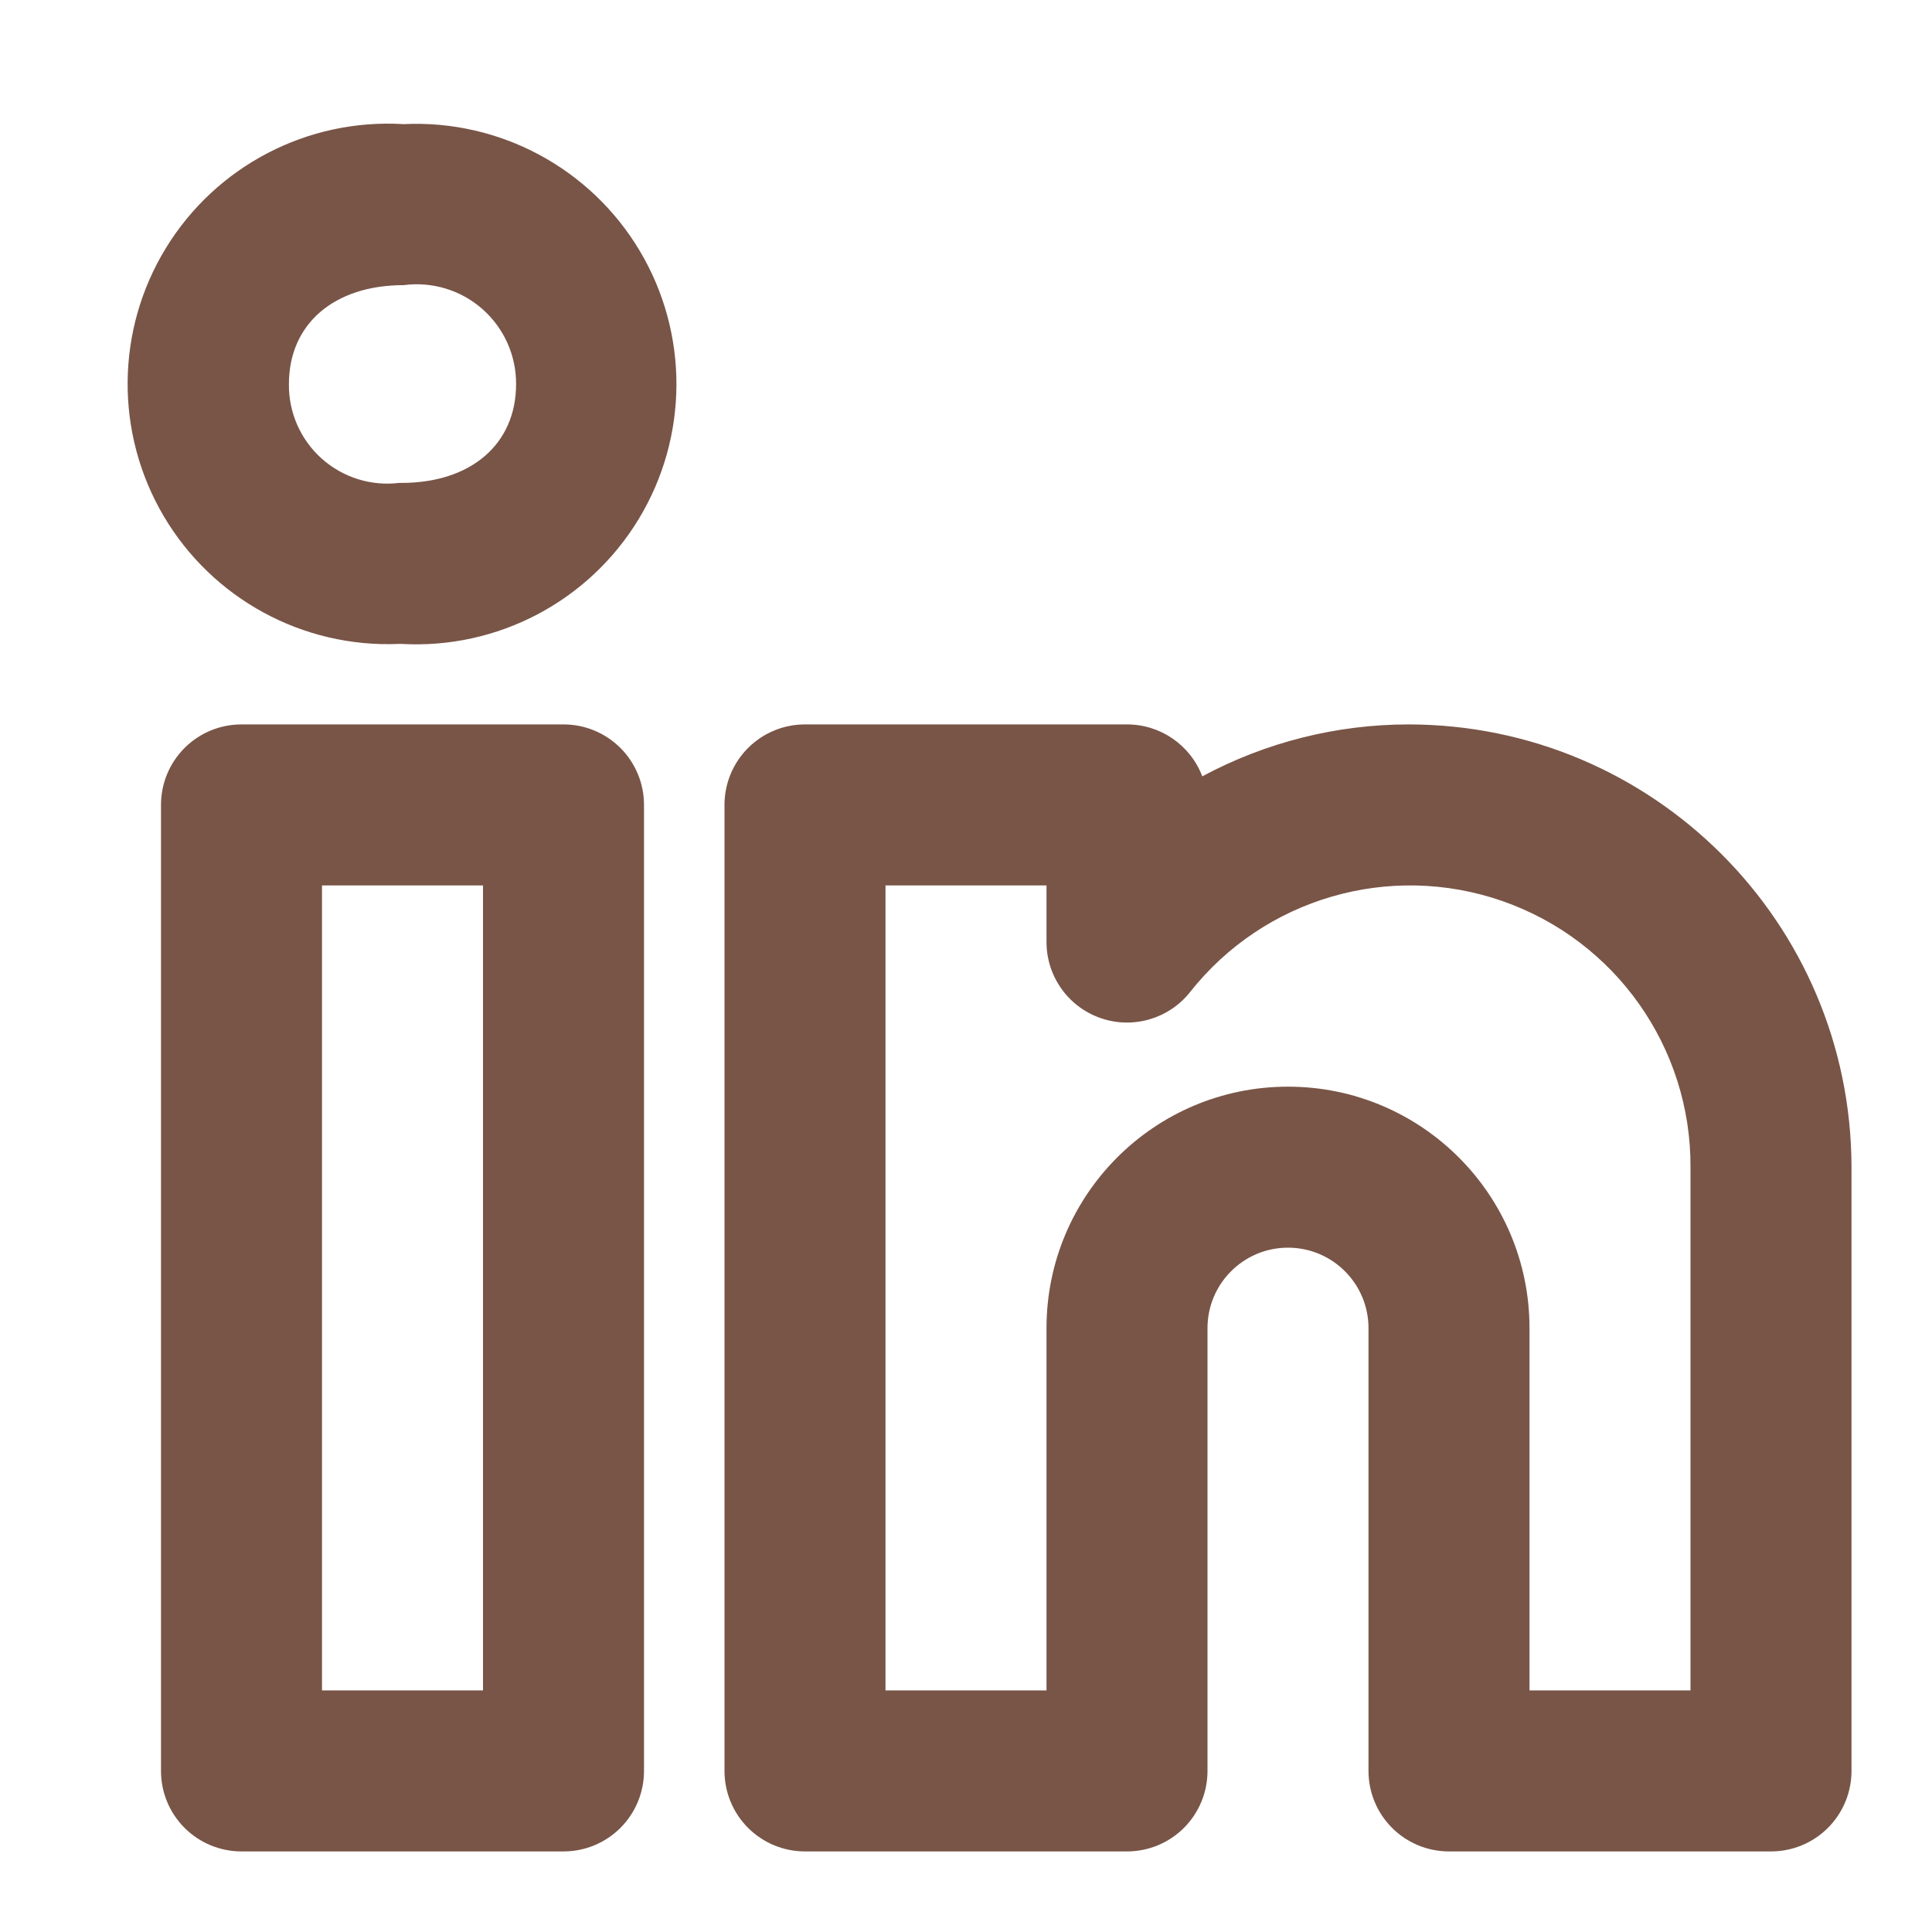
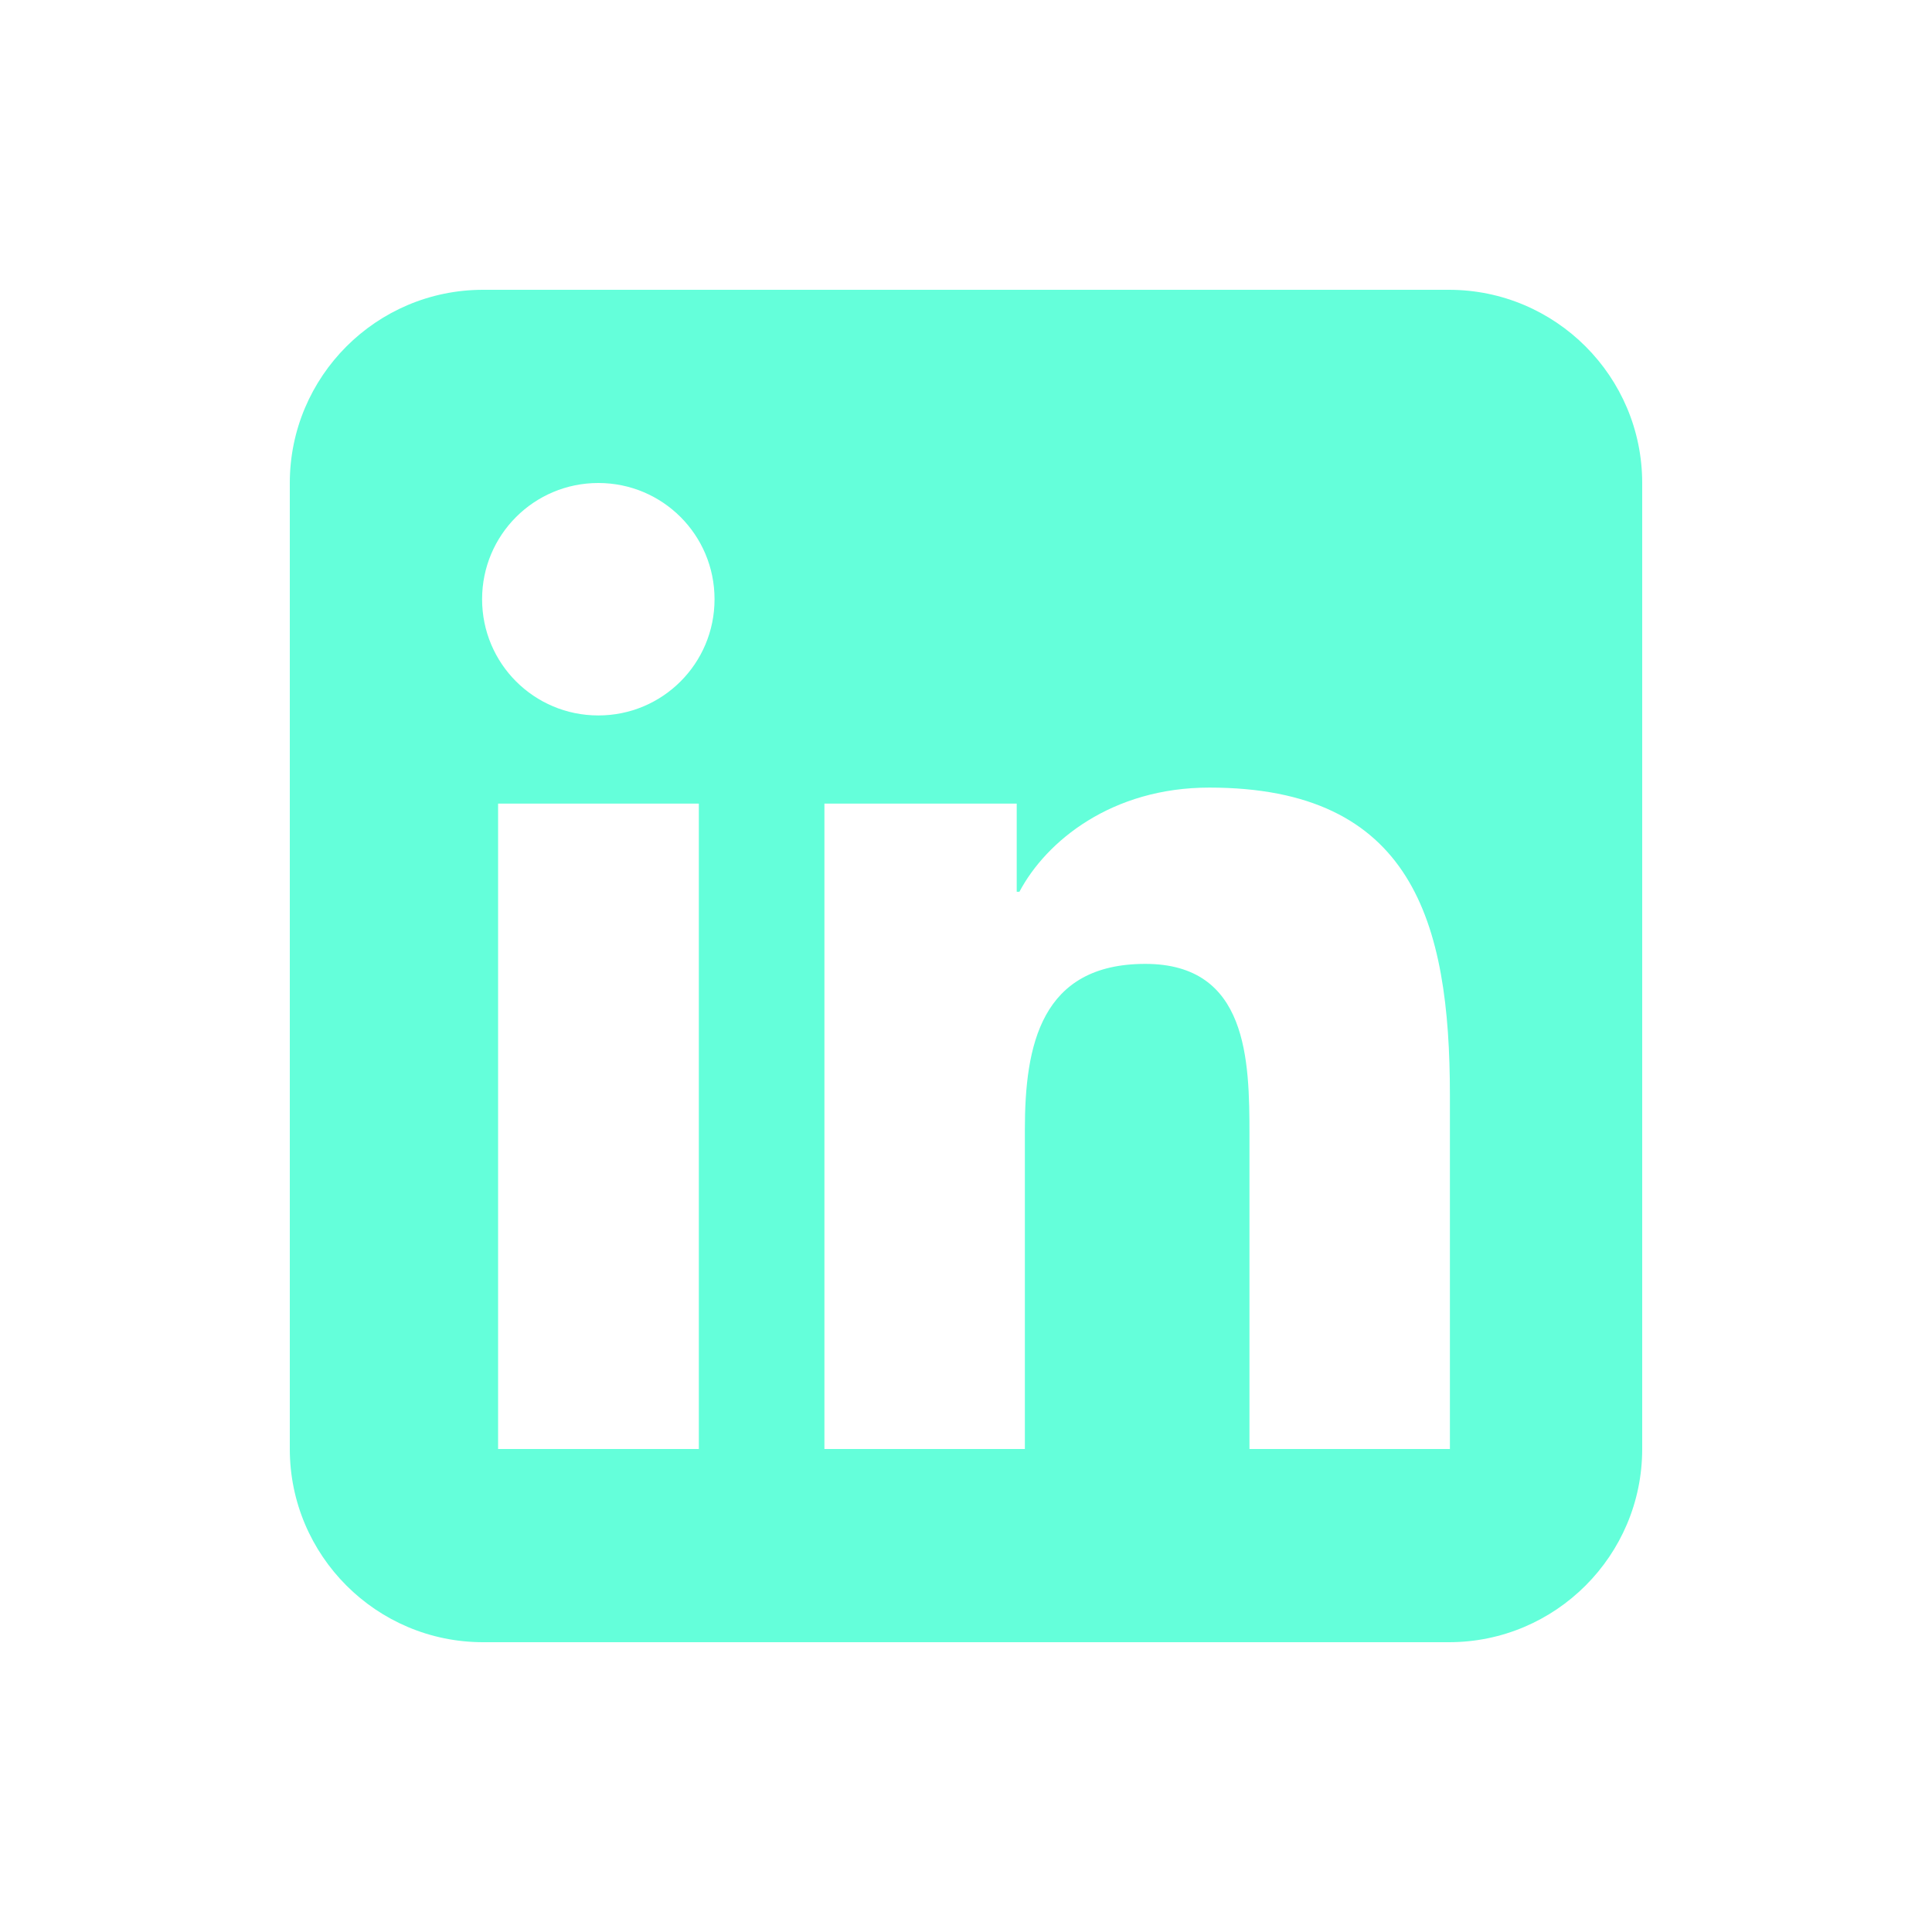
- <svg xmlns="http://www.w3.org/2000/svg" viewBox="0 0 24 24" id="linkedin">
-   <path d="M17.5,8.999a5.419,5.419,0,0,0-2.565.645A.999.999,0,0,0,14,8.999H10a.999.999,0,0,0-1,1v12a.999.999,0,0,0,1,1h4a.999.999,0,0,0,1-1v-5.5a1,1,0,1,1,2,0v5.5a.999.999,0,0,0,1,1h4a.999.999,0,0,0,1-1v-7.5A5.507,5.507,0,0,0,17.5,8.999Zm3.5,12H19v-4.5a3,3,0,1,0-6,0v4.5H11v-10h2v.703a1,1,0,0,0,1.781.625A3.483,3.483,0,0,1,21,14.499Zm-14-12H3a.999.999,0,0,0-1,1v12a.999.999,0,0,0,1,1H7a.999.999,0,0,0,1-1v-12A.999.999,0,0,0,7,8.999Zm-1,12H4v-10H6ZM5.015,1.542A3.233,3.233,0,1,0,4.958,7.999h.028a3.233,3.233,0,1,0,.028-6.457ZM4.986,5.999H4.958A1.222,1.222,0,0,1,3.589,4.771c0-.746.56-1.229,1.426-1.229A1.234,1.234,0,0,1,6.411,4.771C6.411,5.517,5.852,5.999,4.986,5.999Z" fill="#795547" class="color000000 svgShape" />
+ <svg xmlns="http://www.w3.org/2000/svg" viewBox="0 0 640 640">
+   <path fill="#64ffda" d="M160 96C124.7 96 96 124.7 96 160L96 480C96 515.3 124.7 544 160 544L480 544C515.3 544 544 515.3 544 480L544 160C544 124.7 515.3 96 480 96L160 96zM165 266.2L231.5 266.2L231.5 480L165 480L165 266.2zM236.7 198.5C236.7 219.8 219.5 237 198.2 237C176.9 237 159.7 219.8 159.7 198.5C159.7 177.2 176.9 160 198.2 160C219.5 160 236.7 177.2 236.7 198.5zM413.9 480L413.9 376C413.9 351.2 413.4 319.3 379.4 319.3C344.8 319.3 339.5 346.3 339.5 374.2L339.5 480L273.1 480L273.1 266.2L336.8 266.2L336.8 295.4L337.7 295.4C346.6 278.6 368.3 260.9 400.6 260.9C467.8 260.9 480.3 305.2 480.3 362.8L480.3 480L413.9 480z" />
</svg>
